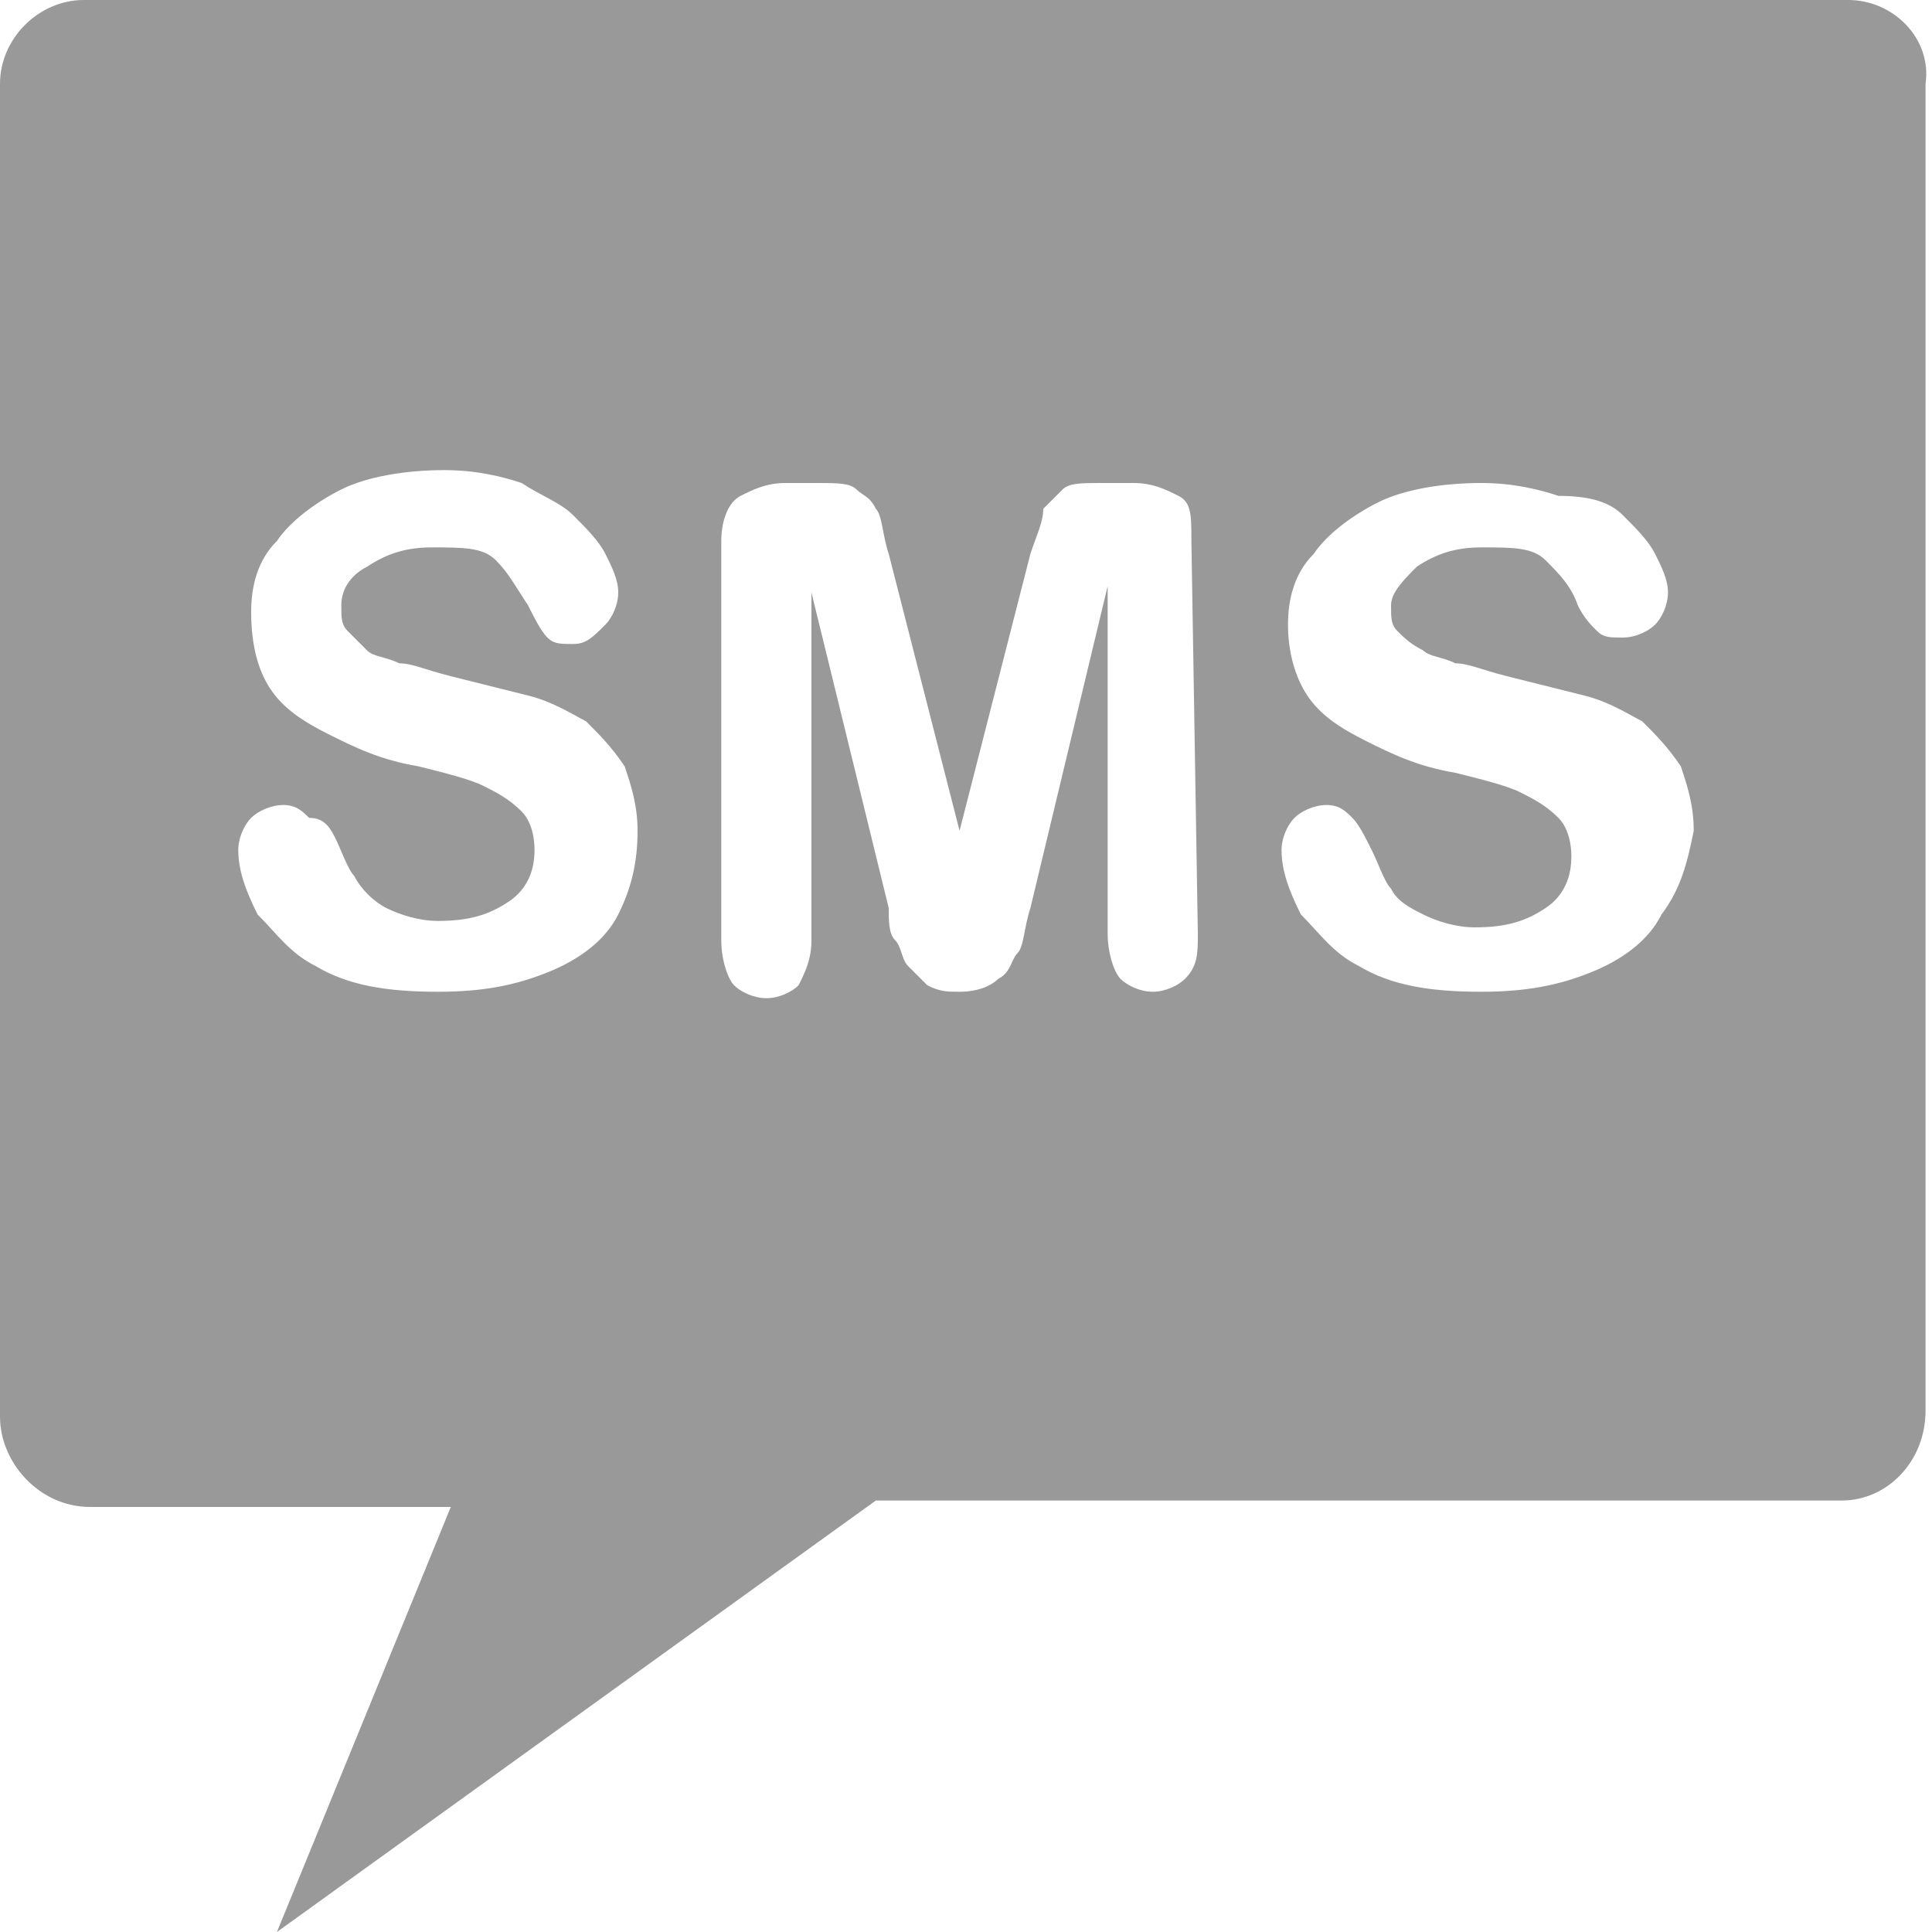
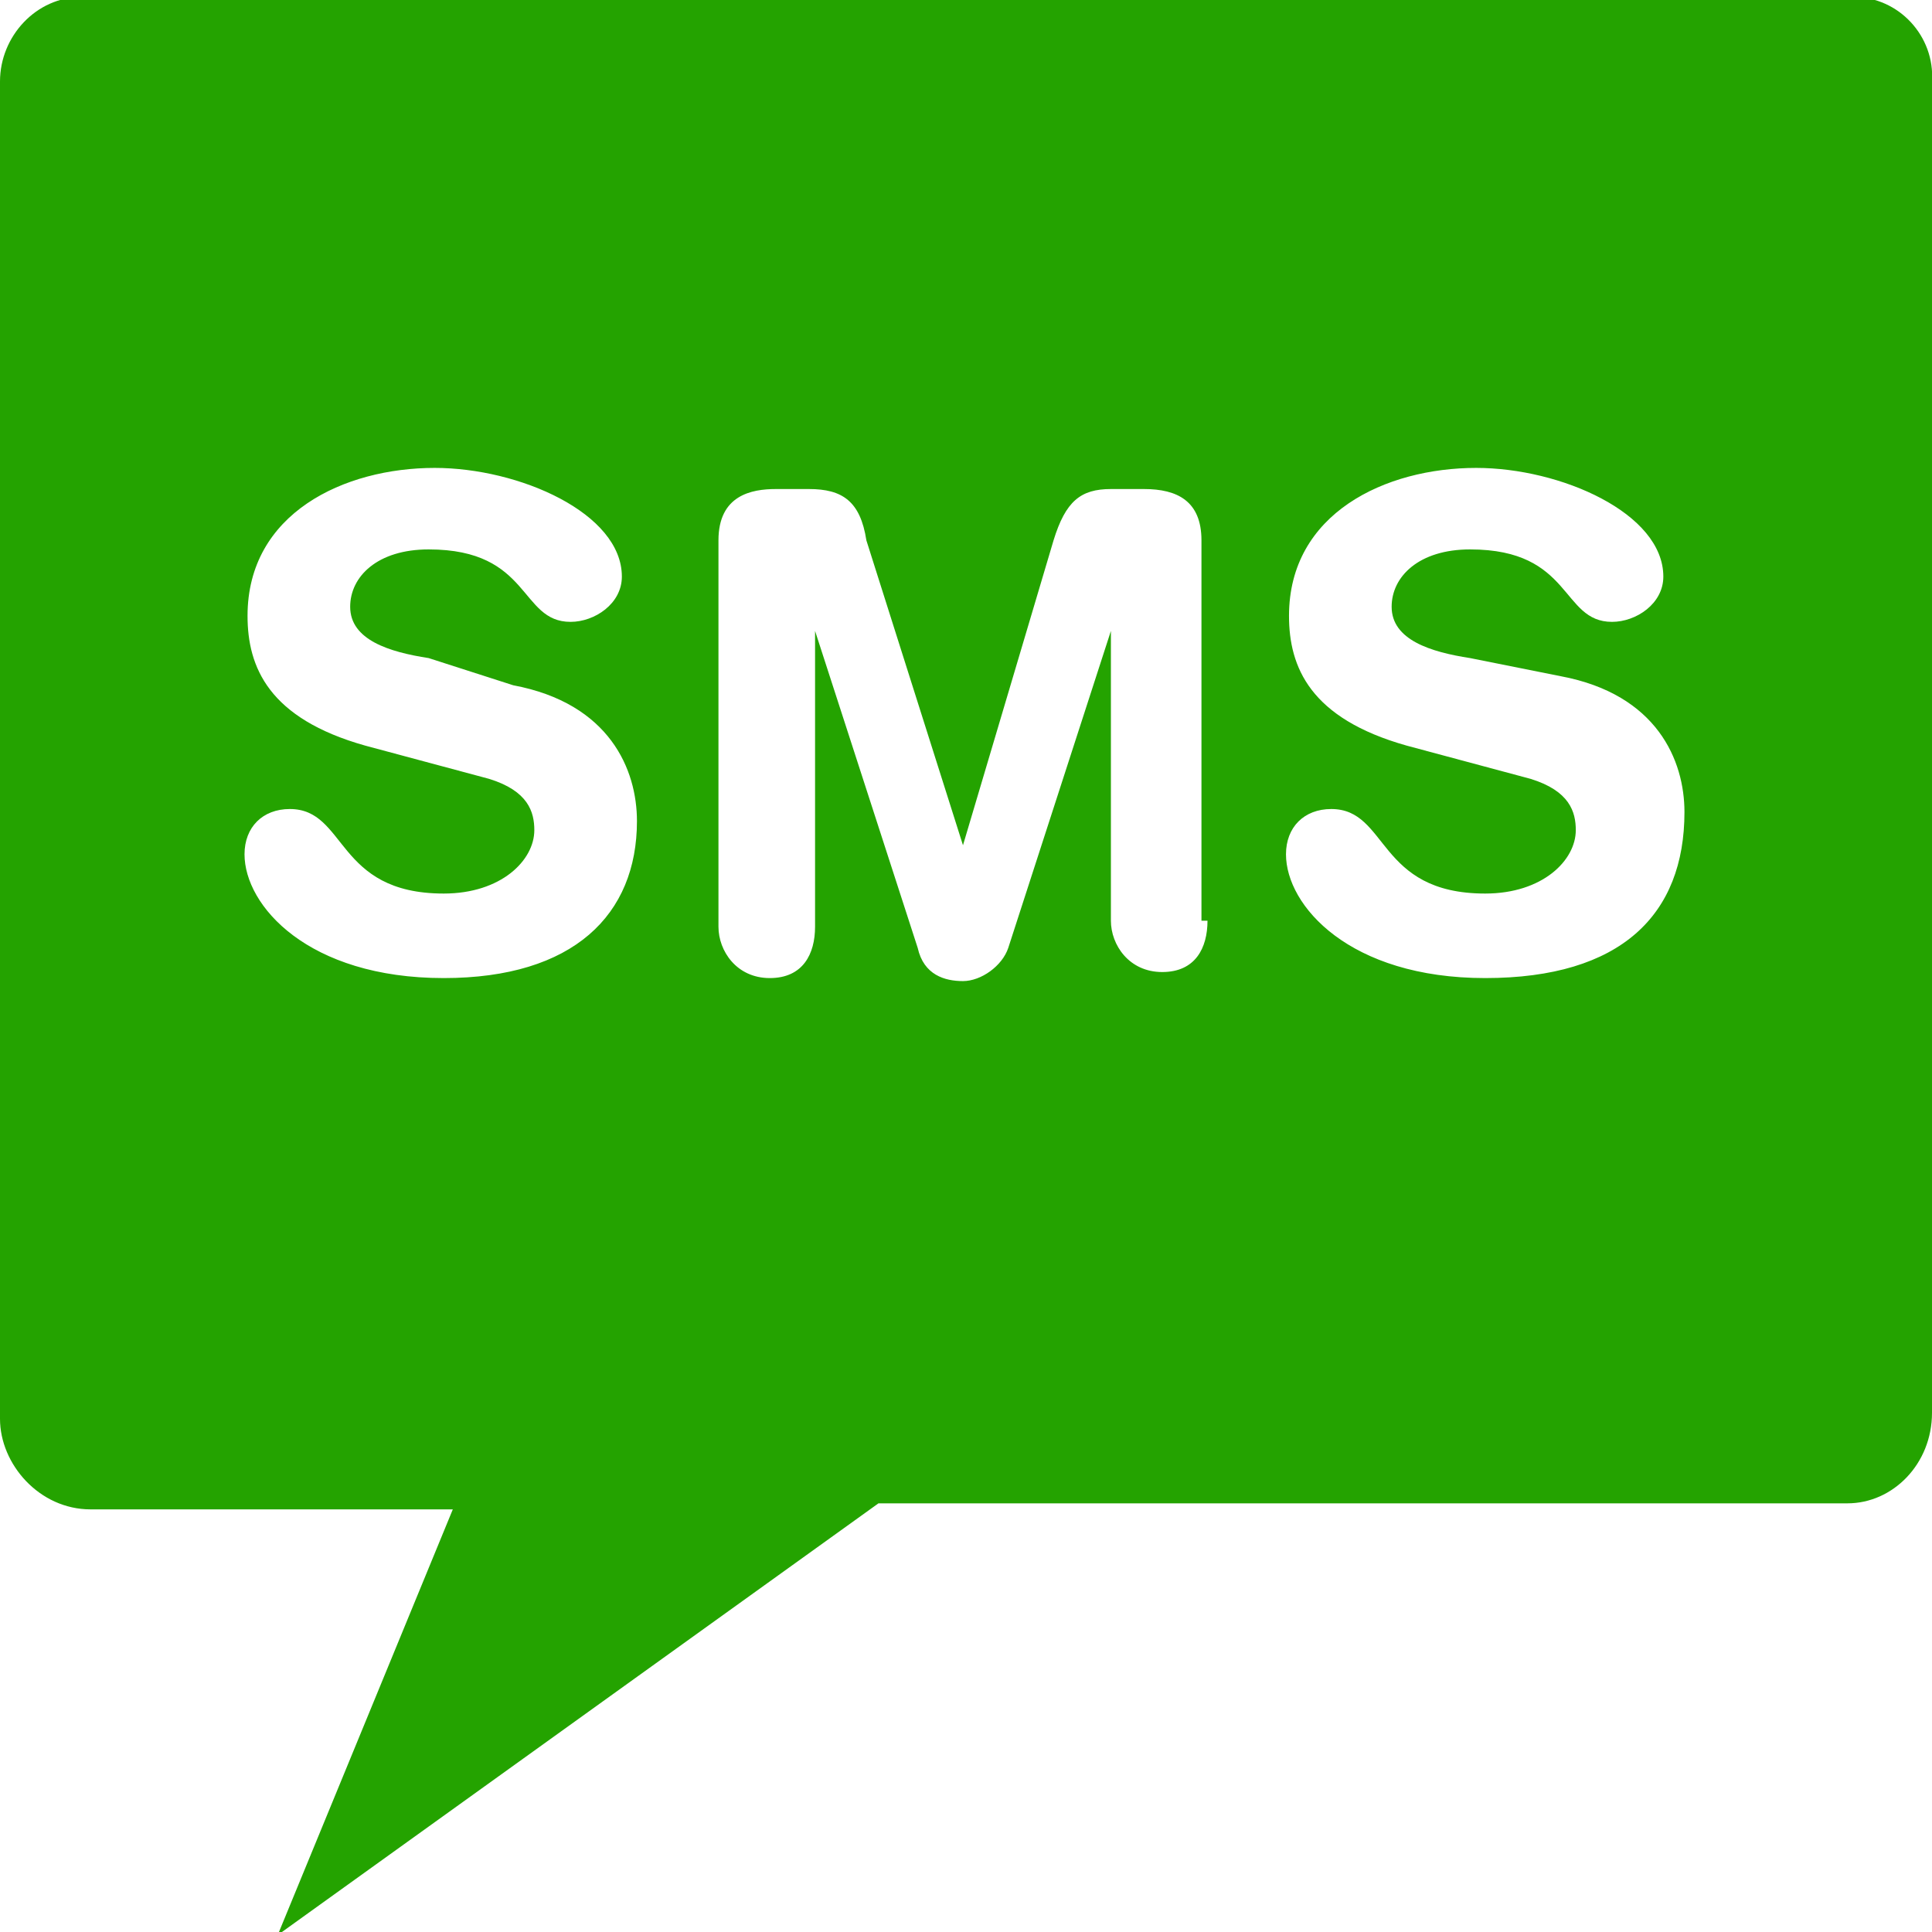
- <svg xmlns="http://www.w3.org/2000/svg" version="1.1" id="Layer_1" x="0px" y="0px" width="30px" height="30px" viewBox="0 0 30 30" enable-background="new 0 0 30 30" xml:space="preserve">
+ <svg xmlns="http://www.w3.org/2000/svg" version="1.1" id="Layer_1" x="0px" y="0px" width="64px" height="64px" viewBox="0 0 64 64" style="enable-background:new 0 0 64 64;" xml:space="preserve">
+   <style type="text/css">
+ 	.st0{display:none;}
+ 	.st1{display:inline;fill:#333333;}
+ 	.st2{fill:#24A300;}
+ </style>
  <g id="Layer_1_1_">
</g>
-   <g id="Layer_5" display="none">
-     <rect x="-1265.4" y="-493.6" display="inline" fill="#333333" width="3016" height="1758" />
+   <g id="Layer_5" class="st0">
+     <rect x="-1248.4" y="-476.6" class="st1" width="3016" height="1758" />
  </g>
  <g id="Layer_4">
</g>
  <g id="Layer_3">
</g>
-   <g id="Layer_2">
-     <path fill="#999999" d="M28.7,0H1.3C0.6,0,0,0.6,0,1.3V22c0,0.7,0.6,1.4,1.4,1.4H7L4.3,30l9.3-6.7h15c0.7,0,1.3-0.6,1.3-1.4V1.3   C30,0.6,29.4,0,28.7,0z M9.6,14.2c-0.2,0.4-0.6,0.7-1.1,0.9s-1,0.3-1.7,0.3c-0.8,0-1.4-0.1-1.9-0.4c-0.4-0.2-0.6-0.5-0.9-0.8   c-0.2-0.4-0.3-0.7-0.3-1c0-0.2,0.1-0.4,0.2-0.5c0.1-0.1,0.3-0.2,0.5-0.2s0.3,0.1,0.4,0.2c0.2,0,0.3,0.1,0.4,0.3s0.2,0.5,0.3,0.6   C5.6,13.8,5.8,14,6,14.1s0.5,0.2,0.8,0.2c0.5,0,0.8-0.1,1.1-0.3s0.4-0.5,0.4-0.8s-0.1-0.5-0.2-0.6c-0.2-0.2-0.4-0.3-0.6-0.4   c-0.2-0.1-0.6-0.2-1-0.3c-0.6-0.1-1-0.3-1.4-0.5S4.4,11,4.2,10.7S3.9,10,3.9,9.5c0-0.4,0.1-0.8,0.4-1.1c0.2-0.3,0.6-0.6,1-0.8   c0.4-0.2,1-0.3,1.6-0.3c0.5,0,0.9,0.1,1.2,0.2C8.4,7.7,8.7,7.8,8.9,8s0.4,0.4,0.5,0.6C9.5,8.8,9.6,9,9.6,9.2c0,0.2-0.1,0.4-0.2,0.5   C9.2,9.9,9.1,10,8.9,10c-0.2,0-0.3,0-0.4-0.1C8.4,9.8,8.3,9.6,8.2,9.4C8,9.1,7.9,8.9,7.7,8.7c-0.2-0.2-0.5-0.2-1-0.2   c-0.4,0-0.7,0.1-1,0.3C5.5,8.9,5.3,9.1,5.3,9.4c0,0.2,0,0.3,0.1,0.4c0.1,0.1,0.2,0.2,0.3,0.3c0.1,0.1,0.3,0.1,0.5,0.2   c0.2,0,0.4,0.1,0.8,0.2c0.4,0.1,0.8,0.2,1.2,0.3c0.4,0.1,0.7,0.3,0.9,0.4c0.2,0.2,0.4,0.4,0.6,0.7c0.1,0.3,0.2,0.6,0.2,1   C9.9,13.4,9.8,13.8,9.6,14.2z M18.6,14.5c0,0.3,0,0.5-0.2,0.7c-0.1,0.1-0.3,0.2-0.5,0.2s-0.4-0.1-0.5-0.2c-0.1-0.1-0.2-0.4-0.2-0.7   V9.1l-1.2,5c-0.1,0.3-0.1,0.6-0.2,0.7c-0.1,0.1-0.1,0.3-0.3,0.4c-0.1,0.1-0.3,0.2-0.6,0.2c-0.2,0-0.3,0-0.5-0.1   c-0.1-0.1-0.2-0.2-0.3-0.3s-0.1-0.3-0.2-0.4s-0.1-0.3-0.1-0.5l-1.2-4.9v5.4c0,0.3-0.1,0.5-0.2,0.7c-0.1,0.1-0.3,0.2-0.5,0.2   s-0.4-0.1-0.5-0.2c-0.1-0.1-0.2-0.4-0.2-0.7V8.4c0-0.3,0.1-0.6,0.3-0.7s0.4-0.2,0.7-0.2h0.5c0.3,0,0.5,0,0.6,0.1s0.2,0.1,0.3,0.3   c0.1,0.1,0.1,0.4,0.2,0.7l1.1,4.3L16,8.6c0.1-0.3,0.2-0.5,0.2-0.7c0.1-0.1,0.2-0.2,0.3-0.3c0.1-0.1,0.3-0.1,0.6-0.1h0.5   c0.3,0,0.5,0.1,0.7,0.2s0.2,0.3,0.2,0.7L18.6,14.5L18.6,14.5z M25.8,14.2c-0.2,0.4-0.6,0.7-1.1,0.9s-1,0.3-1.7,0.3   c-0.8,0-1.4-0.1-1.9-0.4c-0.4-0.2-0.6-0.5-0.9-0.8c-0.2-0.4-0.3-0.7-0.3-1c0-0.2,0.1-0.4,0.2-0.5s0.3-0.2,0.5-0.2s0.3,0.1,0.4,0.2   c0.1,0.1,0.2,0.3,0.3,0.5c0.1,0.2,0.2,0.5,0.3,0.6c0.1,0.2,0.3,0.3,0.5,0.4c0.2,0.1,0.5,0.2,0.8,0.2c0.5,0,0.8-0.1,1.1-0.3   c0.3-0.2,0.4-0.5,0.4-0.8s-0.1-0.5-0.2-0.6c-0.2-0.2-0.4-0.3-0.6-0.4c-0.2-0.1-0.6-0.2-1-0.3c-0.6-0.1-1-0.3-1.4-0.5   s-0.7-0.4-0.9-0.7c-0.2-0.3-0.3-0.7-0.3-1.1c0-0.4,0.1-0.8,0.4-1.1c0.2-0.3,0.6-0.6,1-0.8c0.4-0.2,1-0.3,1.6-0.3   c0.5,0,0.9,0.1,1.2,0.2c0.5,0,0.8,0.1,1,0.3s0.4,0.4,0.5,0.6c0.1,0.2,0.2,0.4,0.2,0.6c0,0.2-0.1,0.4-0.2,0.5s-0.3,0.2-0.5,0.2   s-0.3,0-0.4-0.1s-0.2-0.2-0.3-0.4c-0.1-0.3-0.3-0.5-0.5-0.7s-0.5-0.2-1-0.2c-0.4,0-0.7,0.1-1,0.3c-0.2,0.2-0.4,0.4-0.4,0.6   c0,0.2,0,0.3,0.1,0.4c0.1,0.1,0.2,0.2,0.4,0.3c0.1,0.1,0.3,0.1,0.5,0.2c0.2,0,0.4,0.1,0.8,0.2c0.4,0.1,0.8,0.2,1.2,0.3   s0.7,0.3,0.9,0.4c0.2,0.2,0.4,0.4,0.6,0.7c0.1,0.3,0.2,0.6,0.2,1C26.2,13.4,26.1,13.8,25.8,14.2z" />
-   </g>
+   <path class="st2" d="M61.4-0.1H2.7C1.2-0.1,0,1.2,0,2.7V47c0,1.5,1.3,3,3,3h12L9.2,64.1l19.9-14.3h32.1c1.5,0,2.8-1.3,2.8-3V2.7  C64.1,1.2,62.9-0.1,61.4-0.1z M14.7,32.4c-4.5,0-6.6-2.4-6.6-4.1c0-0.9,0.6-1.5,1.5-1.5c1.9,0,1.5,2.8,5.1,2.8c1.9,0,3-1.1,3-2.1  c0-0.6-0.2-1.3-1.5-1.7l-4.1-1.1c-3.2-0.9-3.9-2.6-3.9-4.3c0-3.4,3.2-4.9,6.2-4.9c2.8,0,6.2,1.5,6.2,3.6c0,0.9-0.9,1.5-1.7,1.5  c-1.7,0-1.3-2.4-4.7-2.4c-1.7,0-2.6,0.9-2.6,1.9c0,1.1,1.3,1.5,2.6,1.7l2.8,0.9c3.2,0.6,4.1,2.8,4.1,4.5  C21.1,30.3,19,32.4,14.7,32.4z M40,30.5c0,0.9-0.4,1.7-1.5,1.7s-1.7-0.9-1.7-1.7v-9.6l0,0l-3.4,10.5c-0.2,0.6-0.9,1.1-1.5,1.1  c-0.6,0-1.3-0.2-1.5-1.1l-3.4-10.5l0,0v9.8c0,0.9-0.4,1.7-1.5,1.7c-1.1,0-1.7-0.9-1.7-1.7V17.9c0-1.5,1.1-1.7,1.9-1.7h1.1  c1.1,0,1.7,0.4,1.9,1.7l3.2,10.1l0,0l3-10.1c0.4-1.3,0.9-1.7,1.9-1.7h1.1c1.1,0,1.9,0.4,1.9,1.7v12.6H40z M49.2,32.4  c-4.5,0-6.6-2.4-6.6-4.1c0-0.9,0.6-1.5,1.5-1.5c1.9,0,1.5,2.8,5.1,2.8c1.9,0,3-1.1,3-2.1c0-0.6-0.2-1.3-1.5-1.7l-4.1-1.1  c-3.2-0.9-3.9-2.6-3.9-4.3c0-3.4,3.2-4.9,6.2-4.9c2.8,0,6.2,1.5,6.2,3.6c0,0.9-0.9,1.5-1.7,1.5c-1.7,0-1.3-2.4-4.7-2.4  c-1.7,0-2.6,0.9-2.6,1.9c0,1.1,1.3,1.5,2.6,1.7l3,0.6c3.2,0.6,4.1,2.8,4.1,4.5C55.8,30.3,53.7,32.4,49.2,32.4z" />
</svg>
